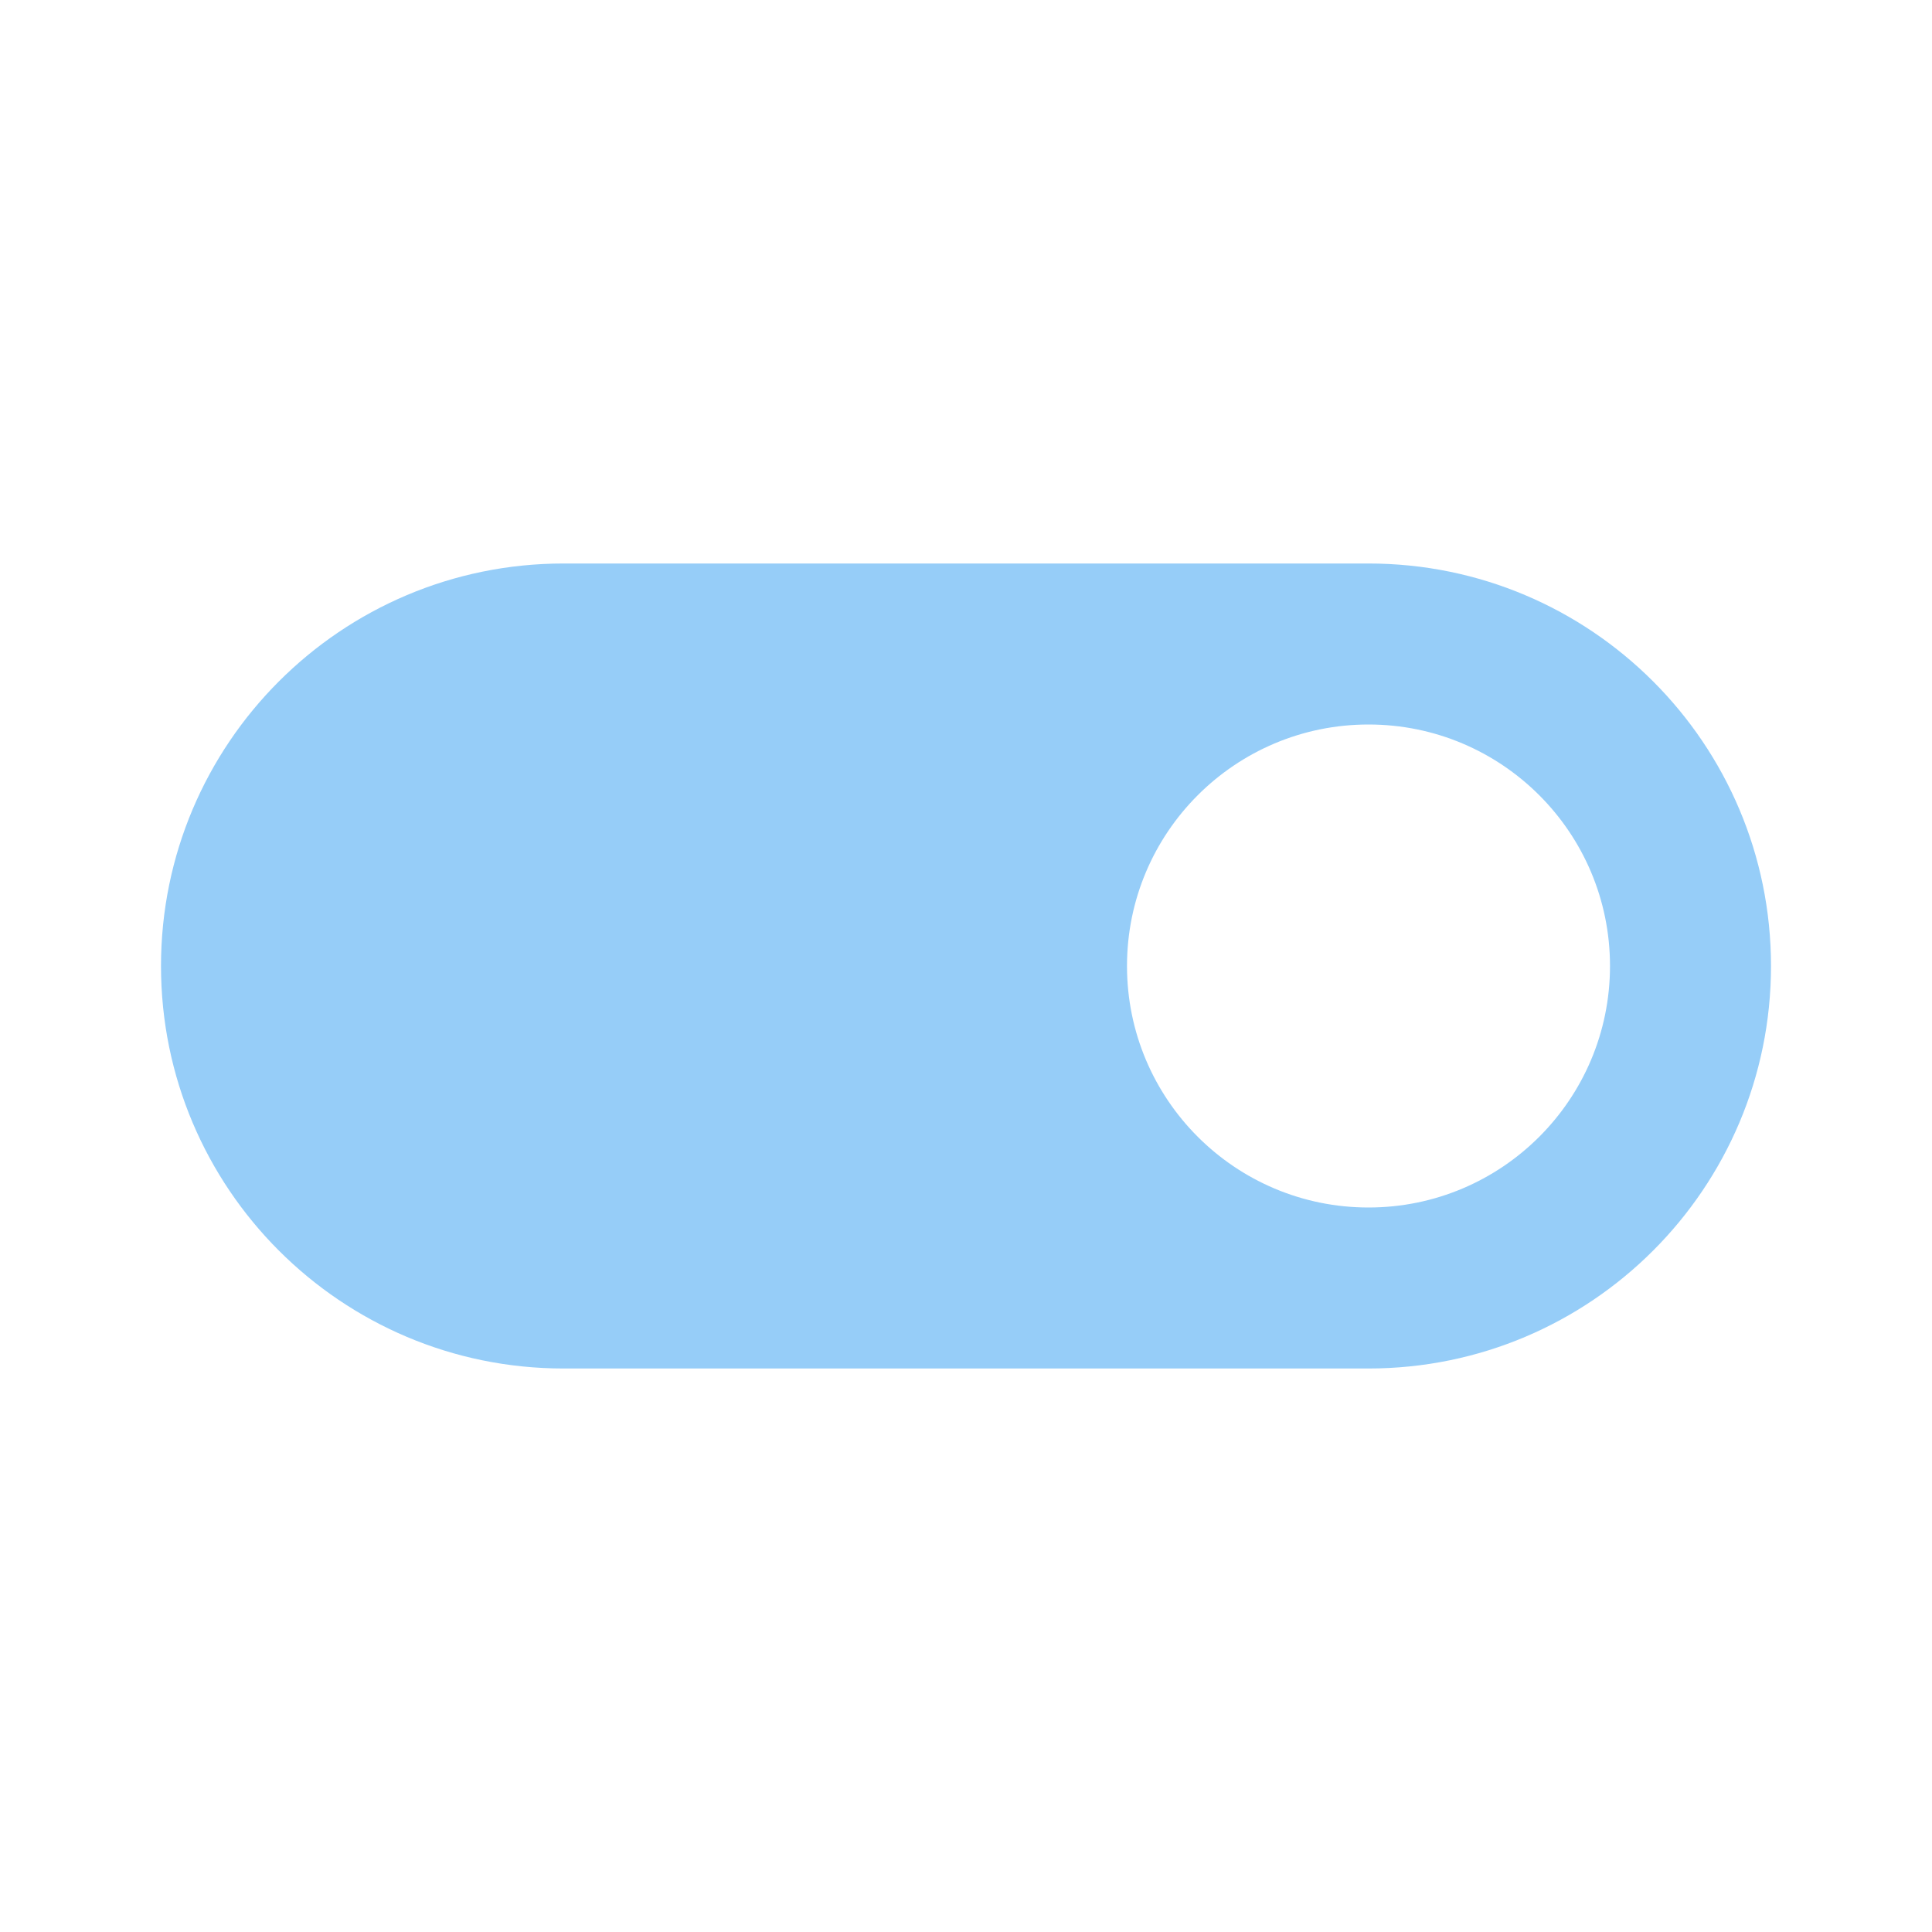
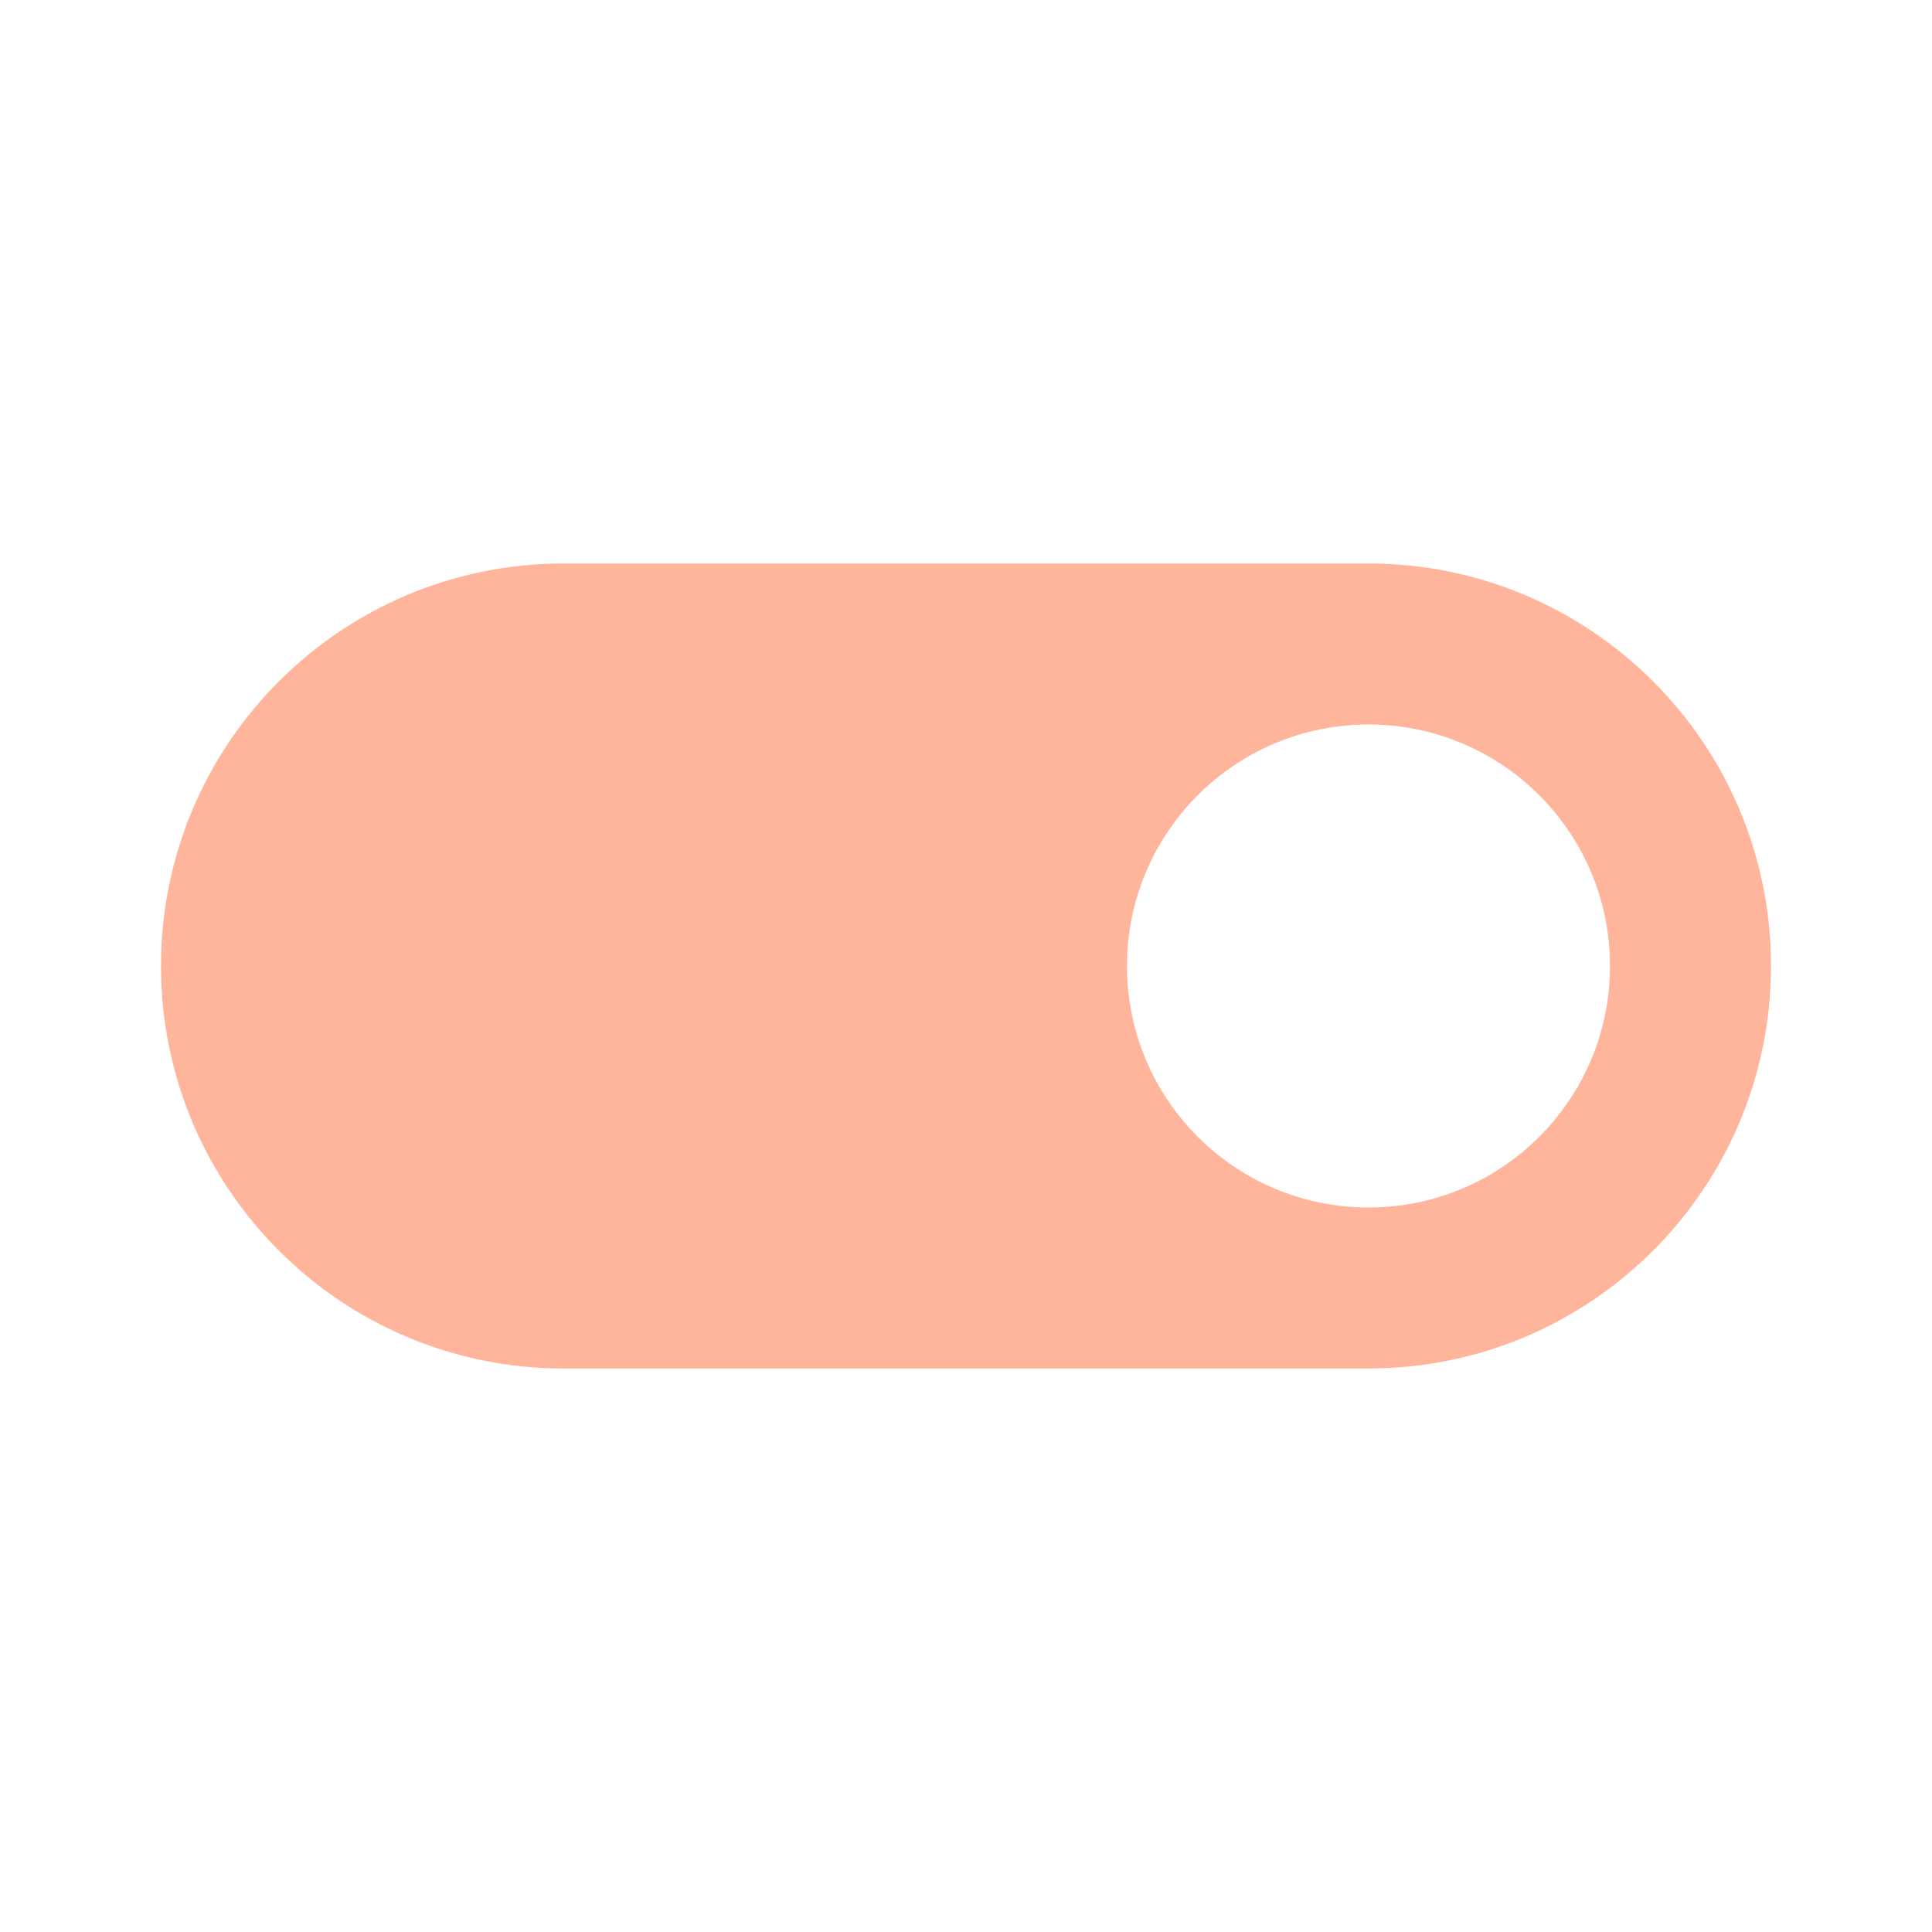
- <svg xmlns="http://www.w3.org/2000/svg" fill="#96CDF8" preserveAspectRatio="xMidYMid meet" id="mdi-toggle-switch" viewBox="0 0 24 24">
+ <svg xmlns="http://www.w3.org/2000/svg" fill="#FFB59B" preserveAspectRatio="xMidYMid meet" id="mdi-toggle-switch" viewBox="0 0 24 24">
  <path d="M17,7H7A5,5 0 0,0 2,12A5,5 0 0,0 7,17H17A5,5 0 0,0 22,12A5,5 0 0,0 17,7M17,15A3,3 0 0,1 14,12A3,3 0 0,1 17,9A3,3 0 0,1 20,12A3,3 0 0,1 17,15Z" />
</svg>
